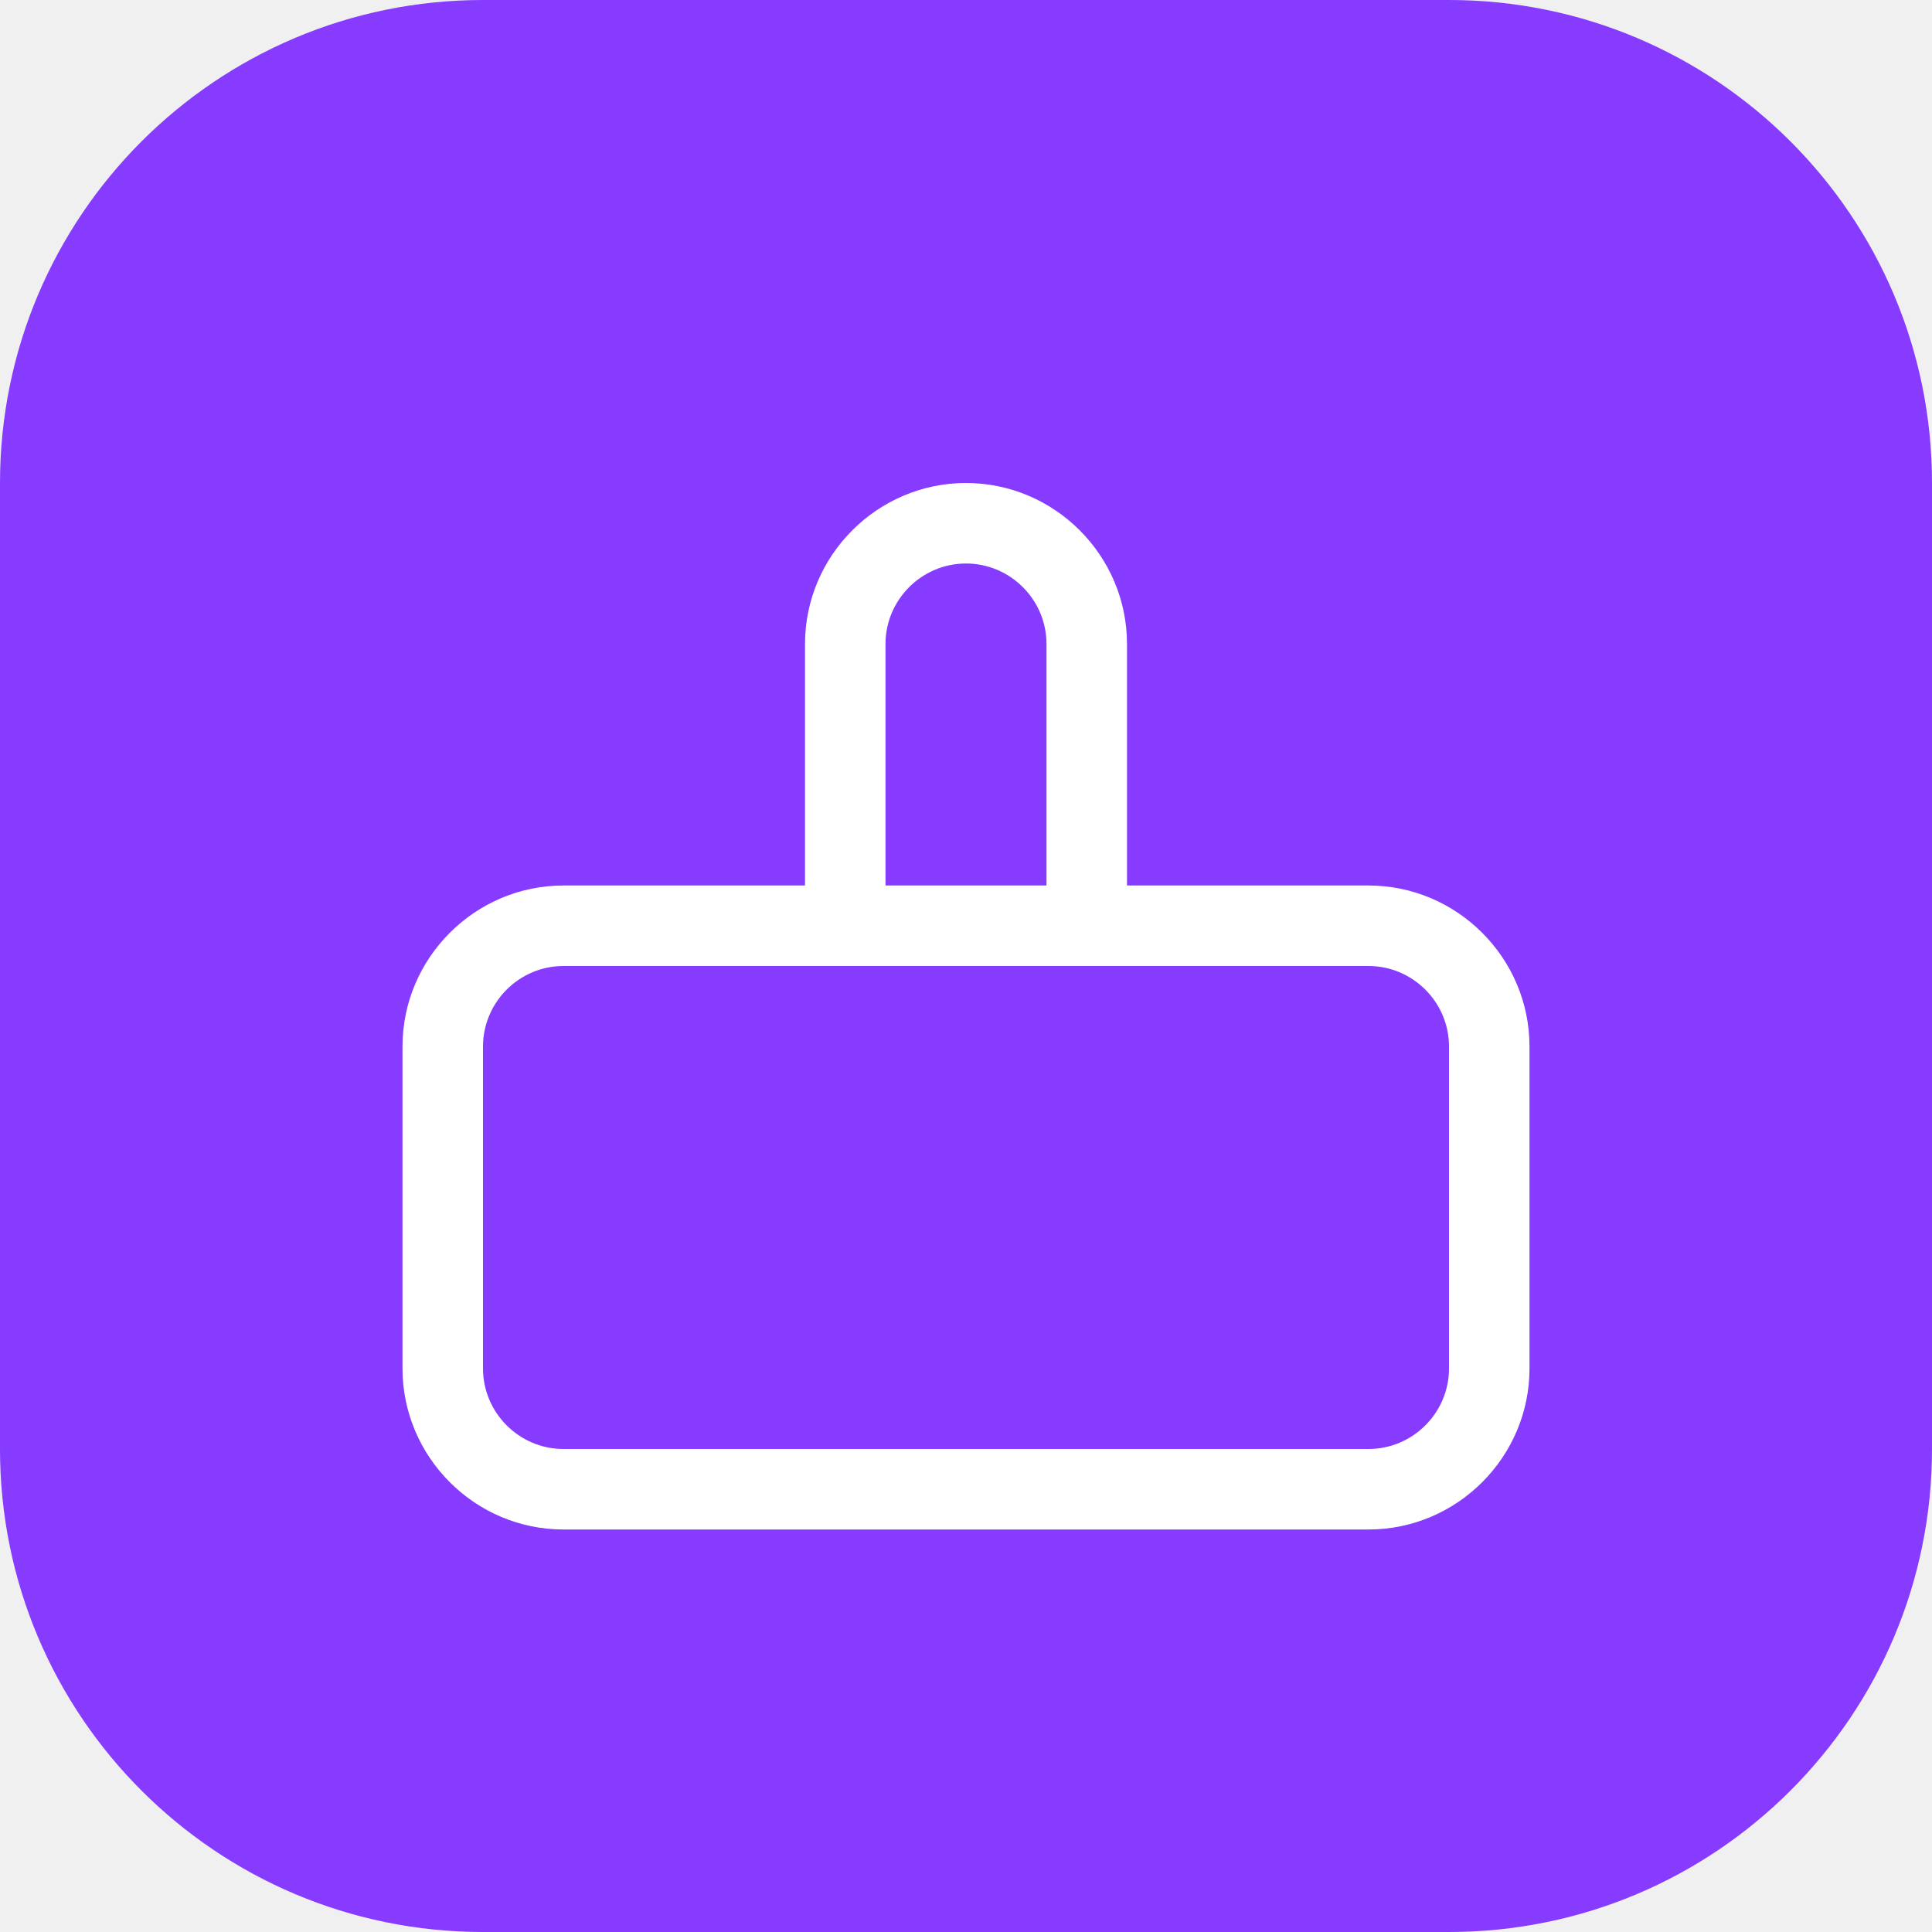
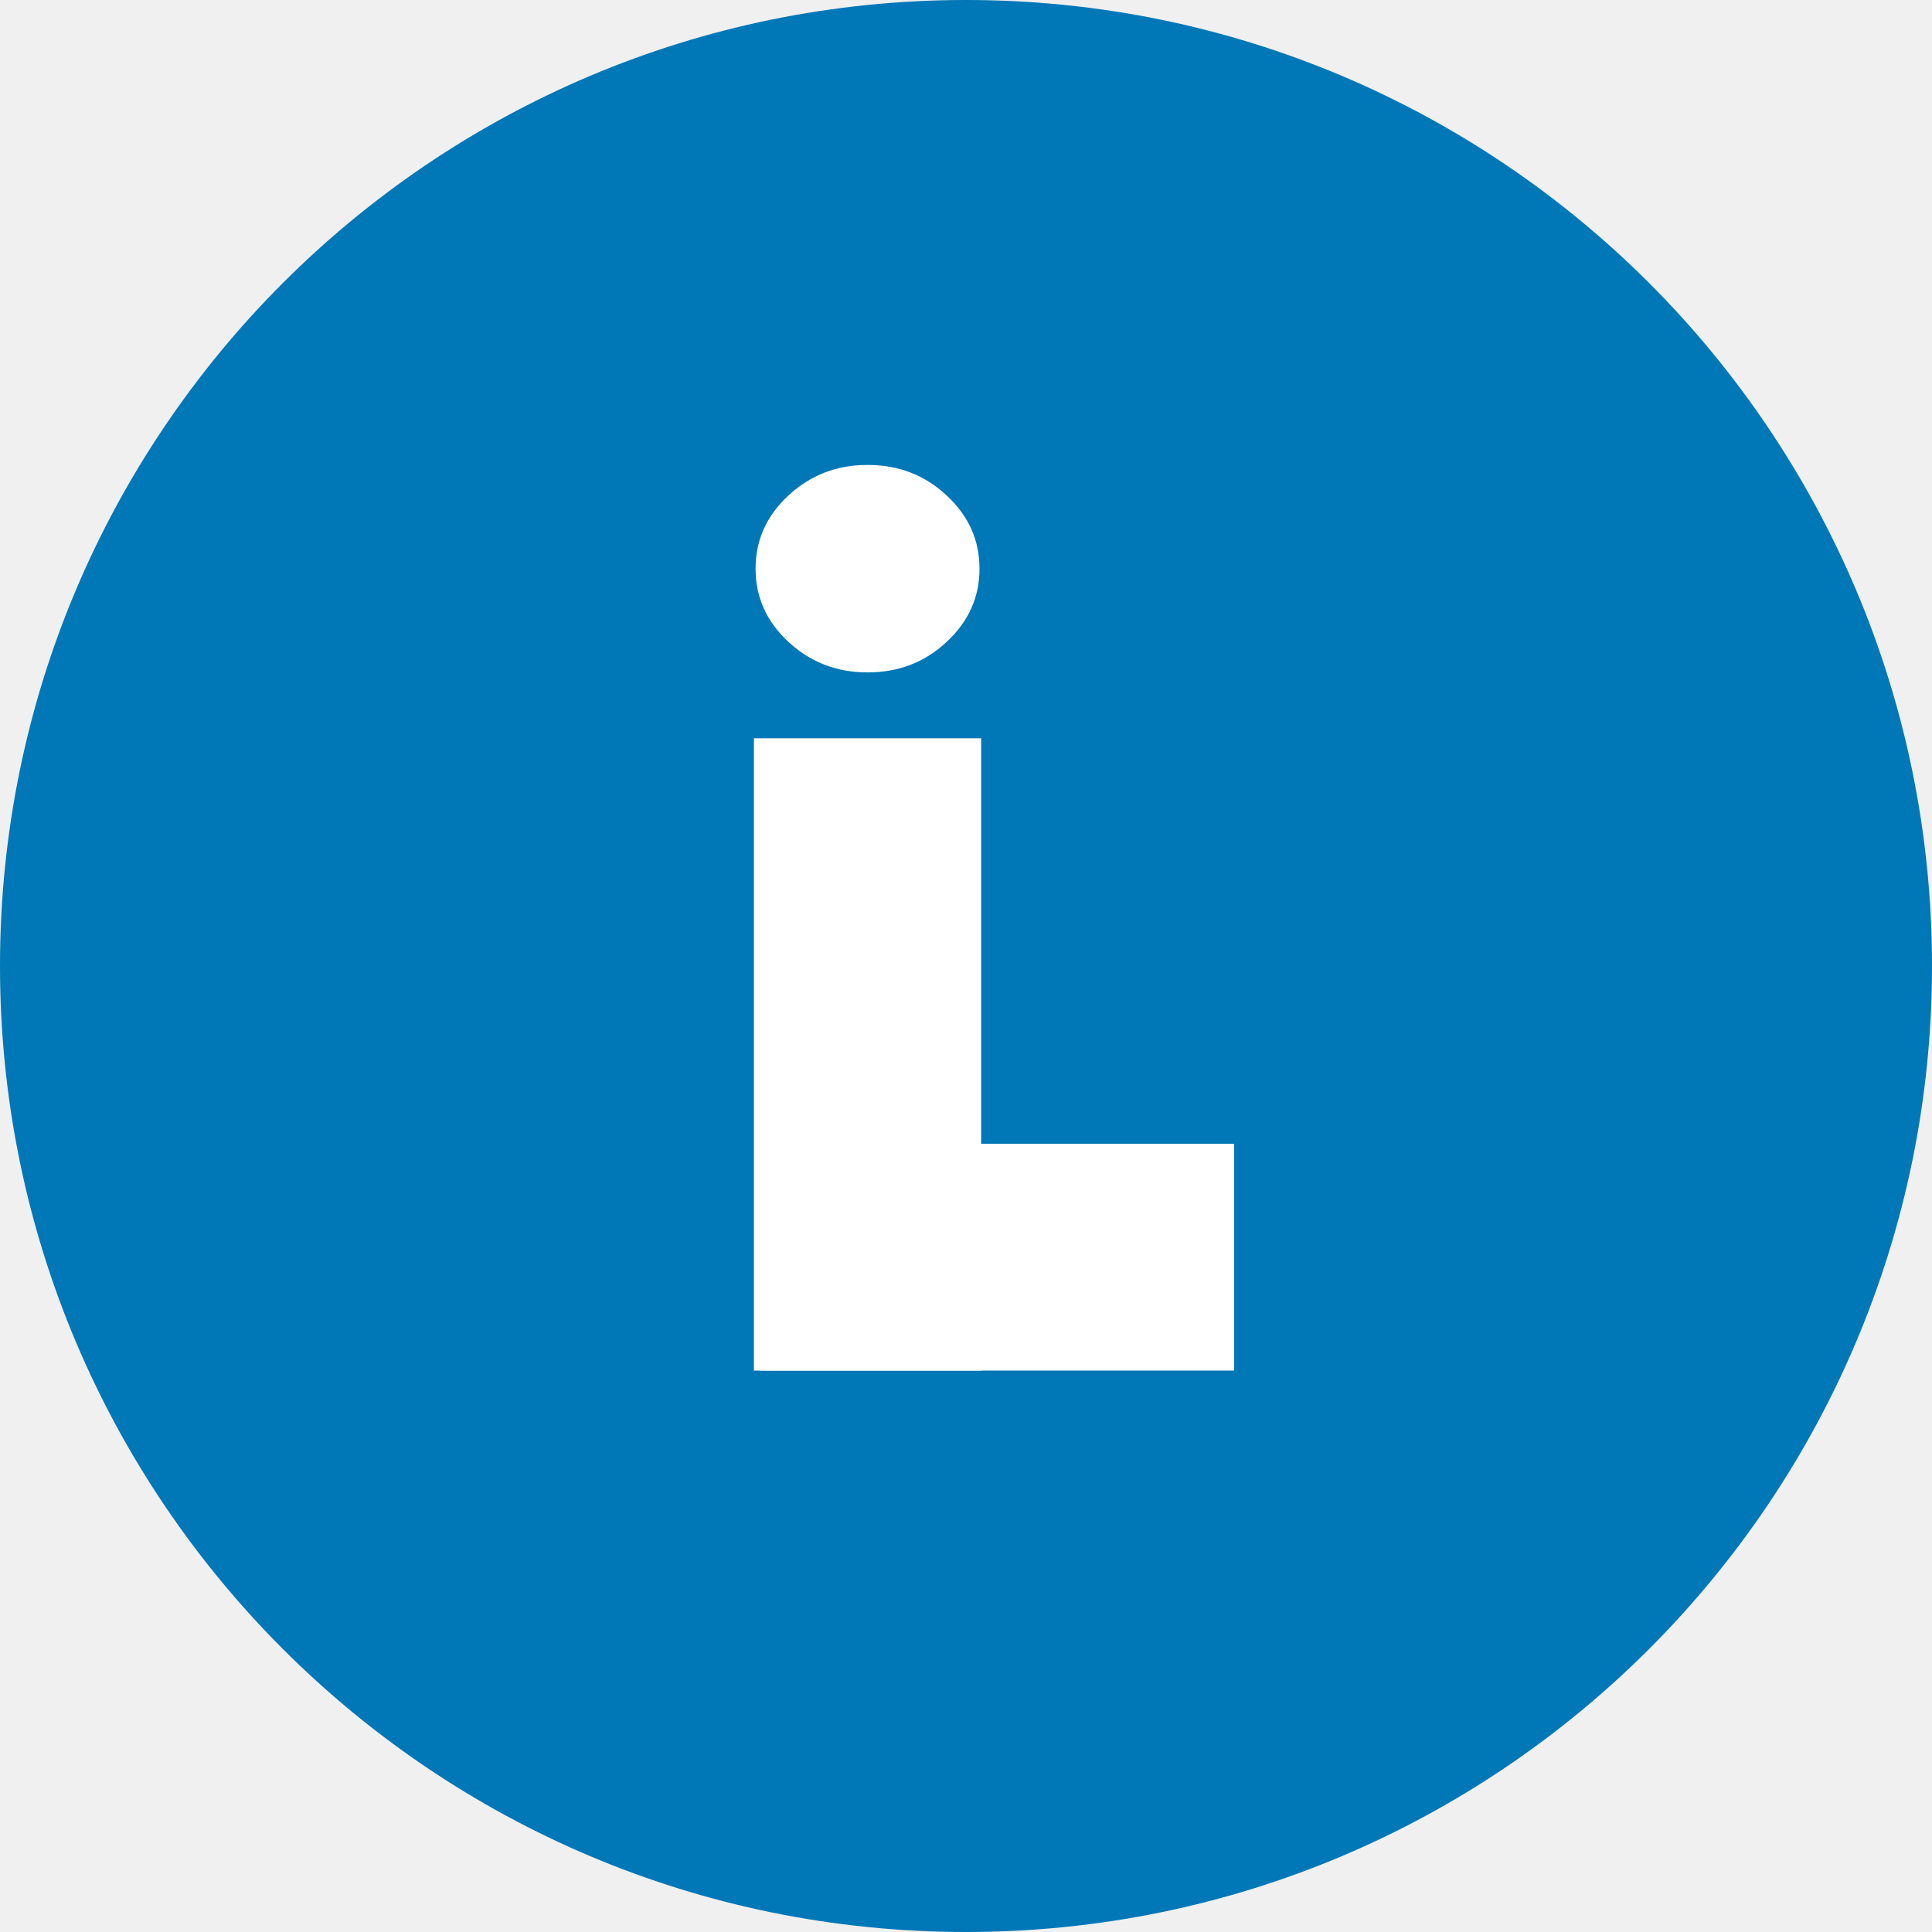
- <svg xmlns="http://www.w3.org/2000/svg" width="48" height="48" viewBox="0 0 48 48" fill="none">
-   <rect width="48" height="48" rx="12" fill="#863bff" />
-   <path d="M24 12C21.8 12 20 13.8 20 16V22H14C11.8 22 10 23.8 10 26V34C10 36.2 11.8 38 14 38H34C36.2 38 38 36.2 38 34V26C38 23.8 36.2 22 34 22H28V16C28 13.8 26.2 12 24 12ZM24 14C25.1 14 26 14.9 26 16V22H22V16C22 14.9 22.9 14 24 14ZM14 24H34C35.1 24 36 24.9 36 26V34C36 35.1 35.1 36 34 36H14C12.9 36 12 35.1 12 34V26C12 24.9 12.9 24 14 24Z" fill="white" />
+ <svg xmlns="http://www.w3.org/2000/svg" width="5000" height="5000" viewBox="0 0 5000 5000" fill="none">
+   <circle cx="2500" cy="2500" r="2500" fill="#0077B6" />
+   <path d="M1951.15 3547V1910.64H2539.22V3547H1951.15ZM2245.18 1740.18C2165.64 1740.18 2097.45 1713.9 2040.64 1661.35C1983.82 1608.79 1955.41 1545.58 1955.41 1471.72C1955.41 1397.85 1983.82 1334.64 2040.64 1282.09C2097.45 1229.53 2165.64 1203.25 2245.18 1203.25C2325.44 1203.25 2393.62 1229.53 2449.73 1282.09C2506.55 1334.64 2534.95 1397.85 2534.95 1471.72C2534.95 1545.58 2506.55 1608.79 2449.73 1661.35C2393.62 1713.9 2325.44 1740.18 2245.18 1740.18Z" fill="white" />
+   <rect x="1968" y="2960" width="1226" height="587" fill="white" />
</svg>
